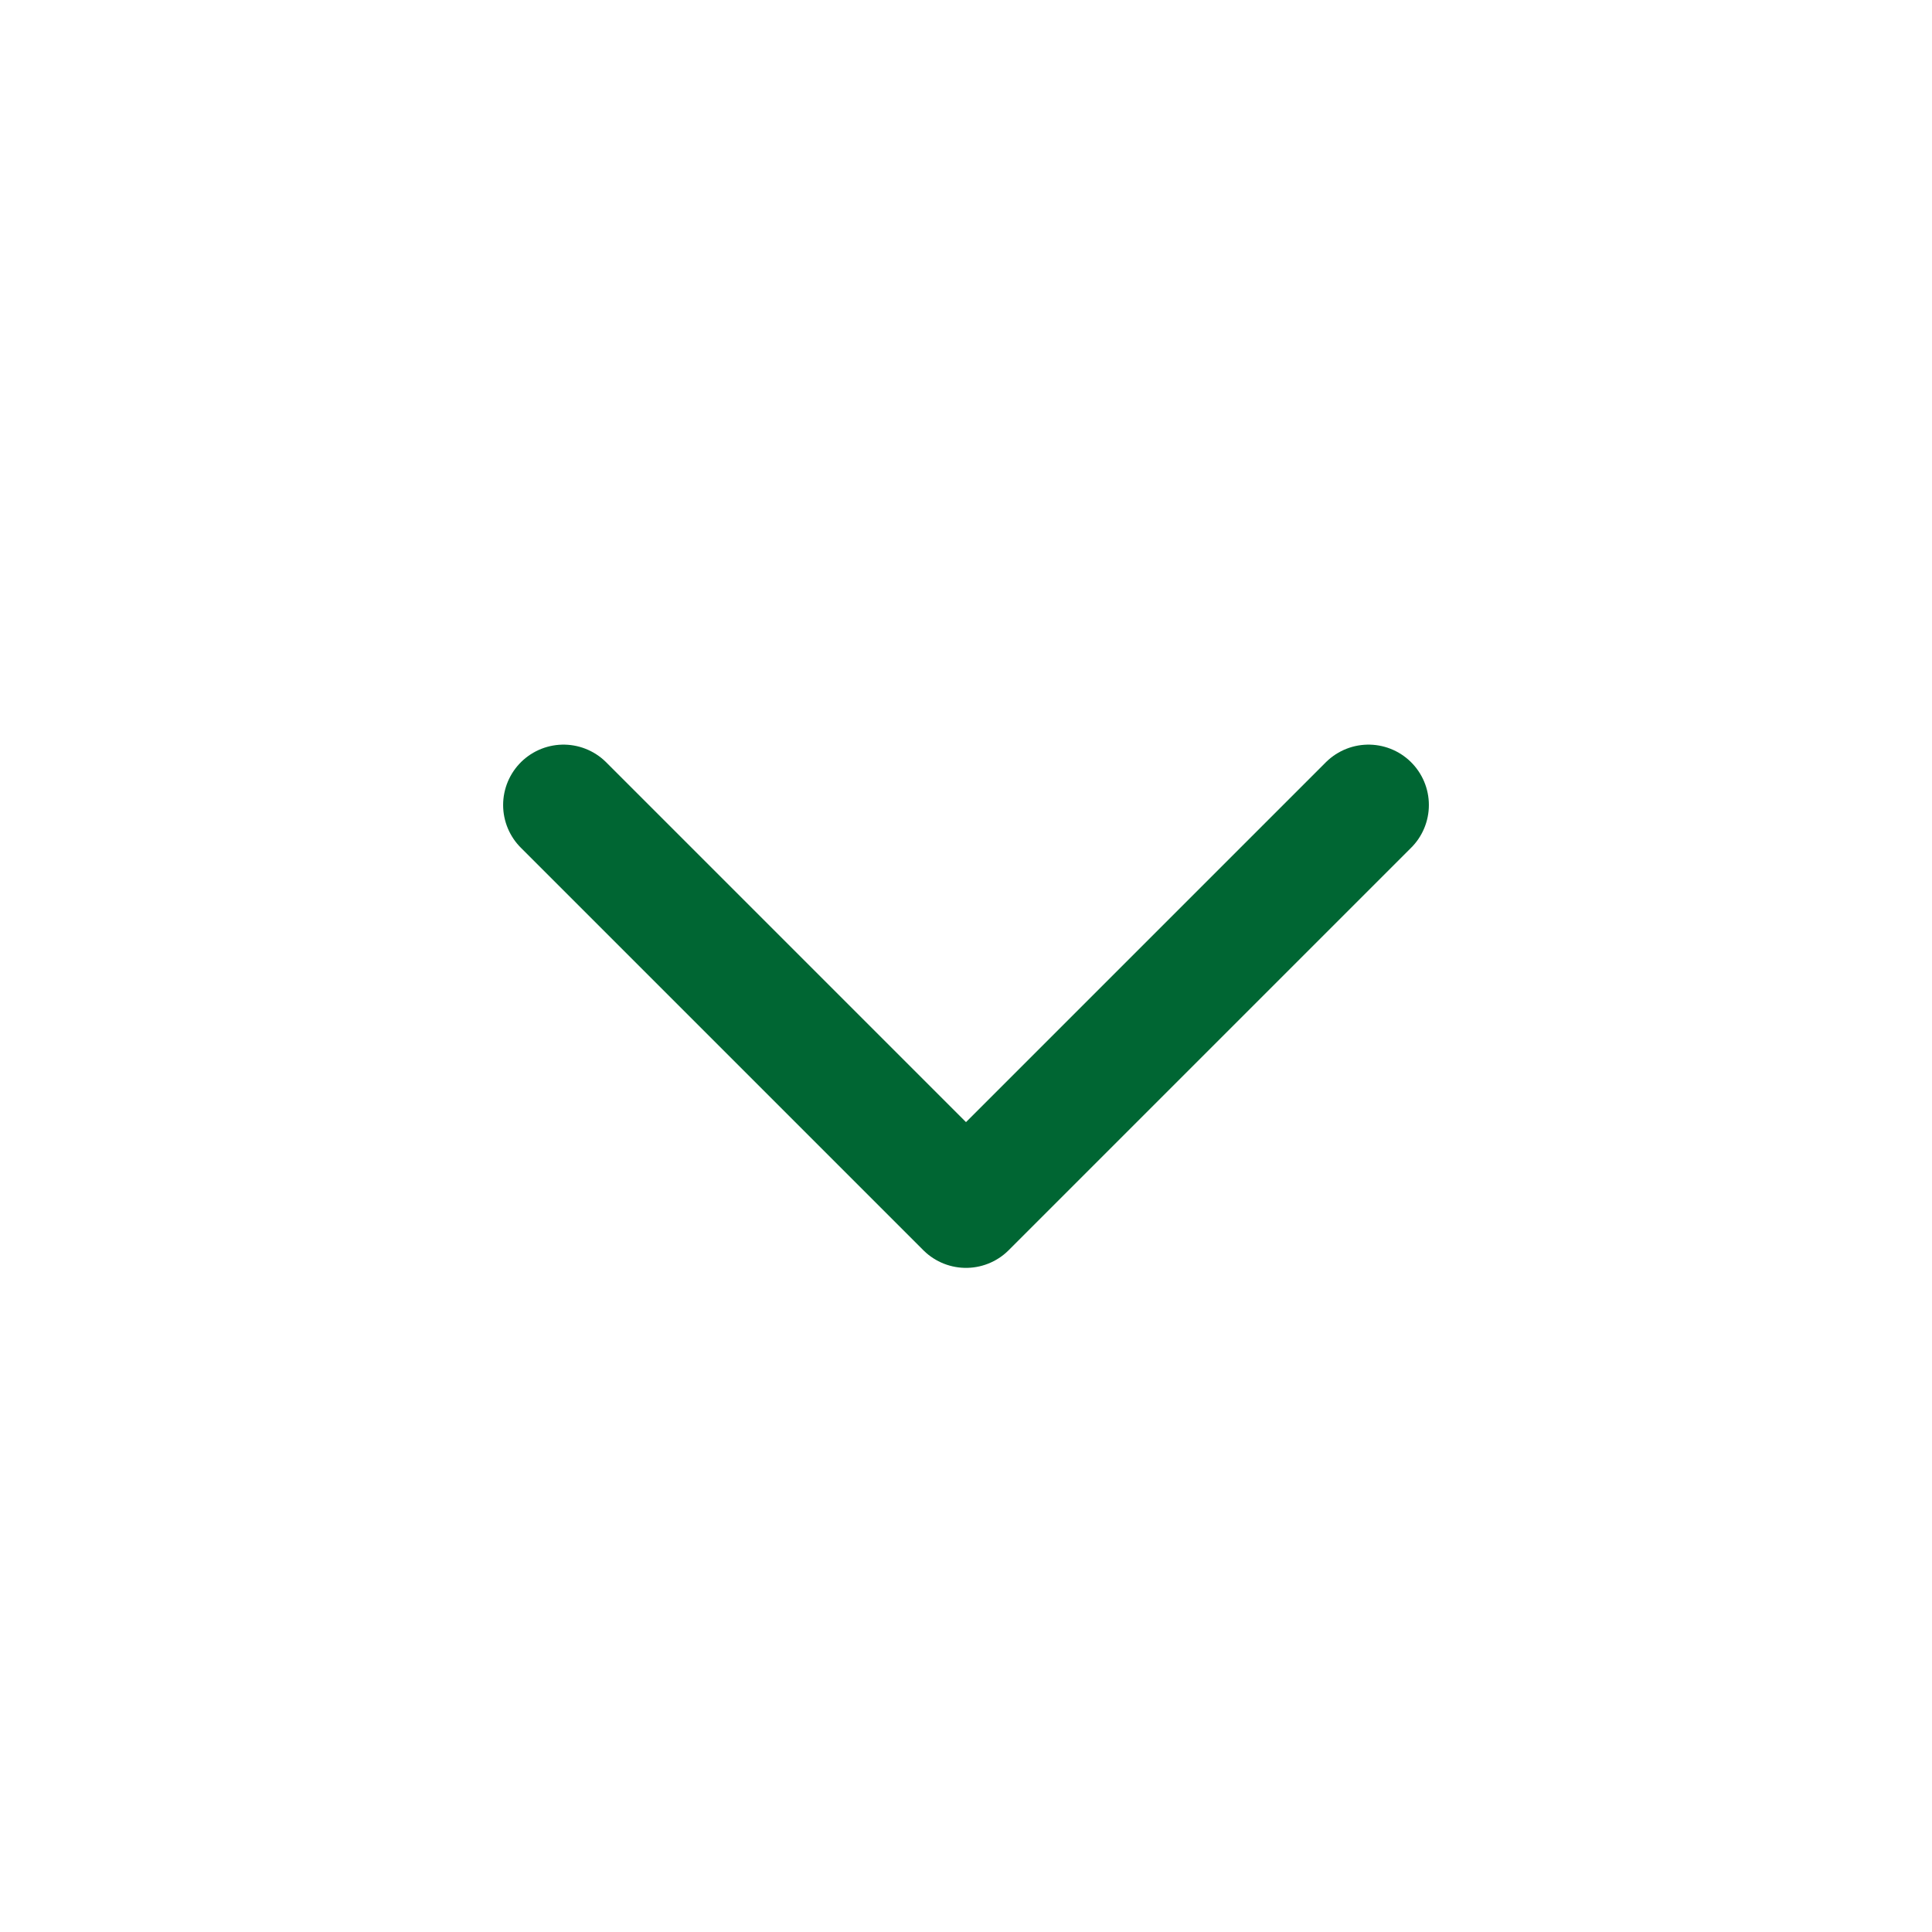
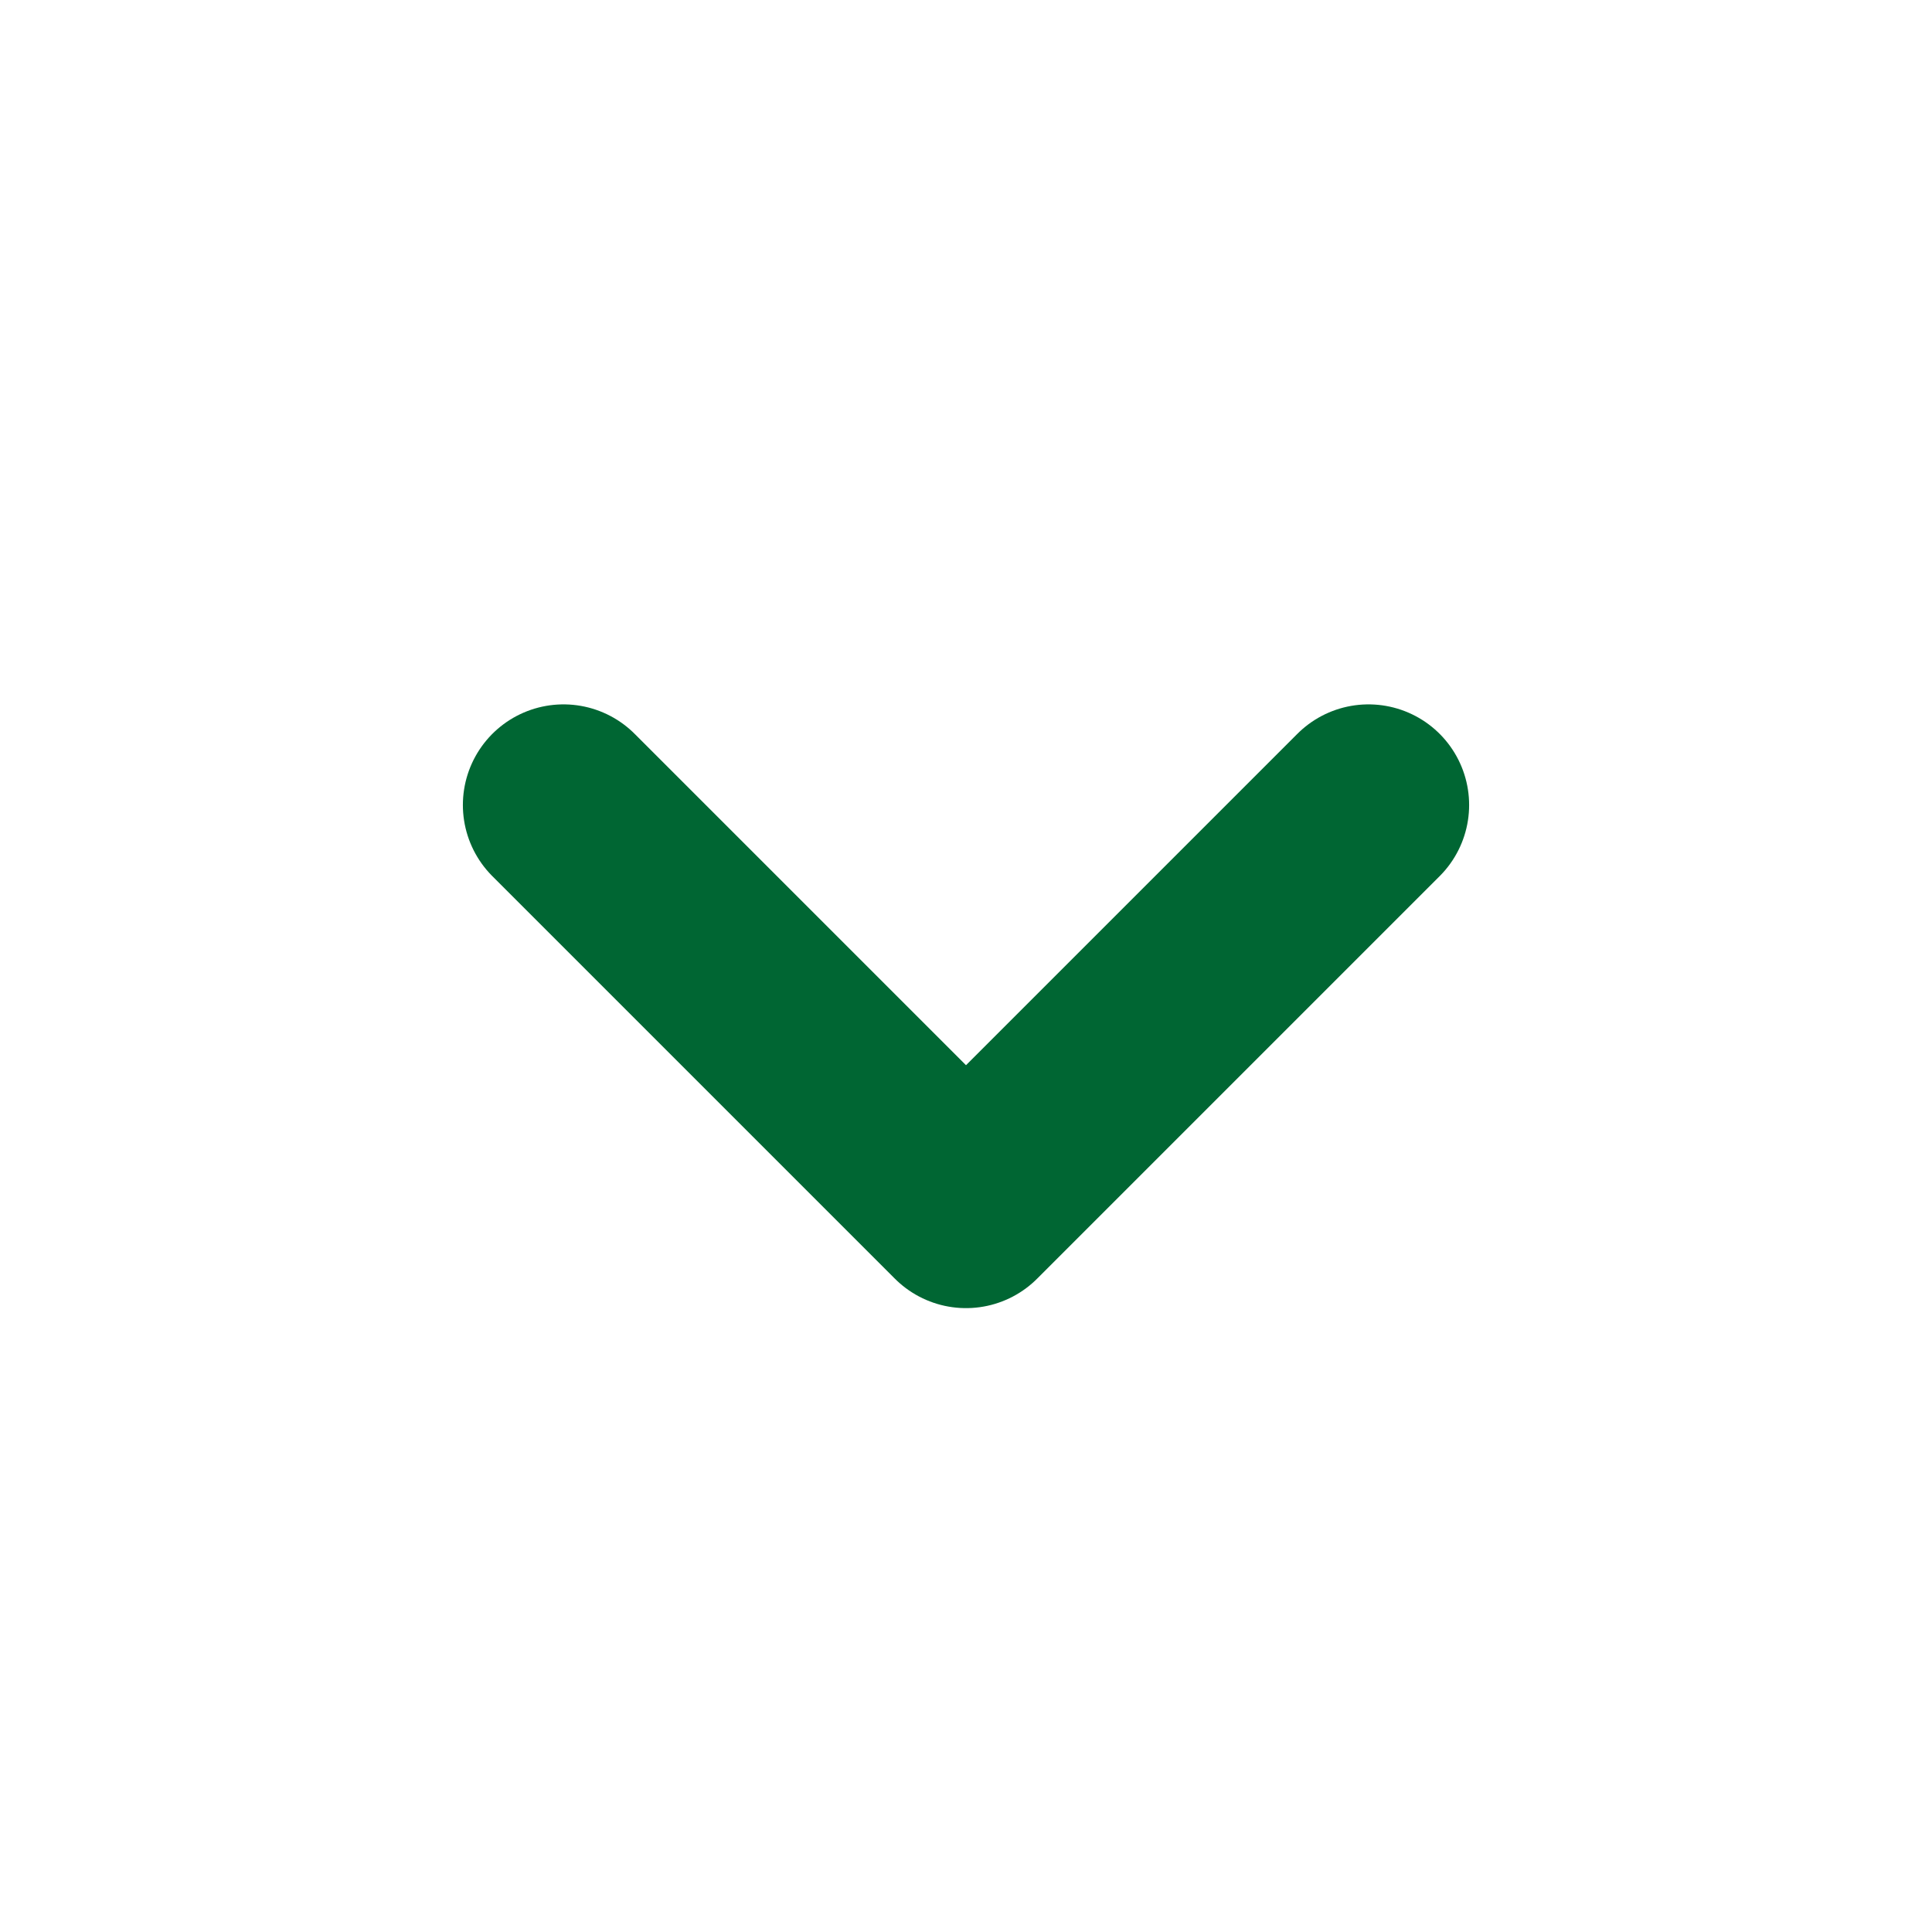
<svg xmlns="http://www.w3.org/2000/svg" width="24px" height="24px" viewBox="0 0 24 24" fill="none">
-   <path d="M7 10L12 15L17 10" stroke="#006633" stroke-width="1.5" stroke-linecap="round" stroke-linejoin="round" />
+   <path d="M7 10L12 15L17 10" stroke="#006633" stroke-width="2.5" stroke-linecap="round" stroke-linejoin="round" />
</svg>
